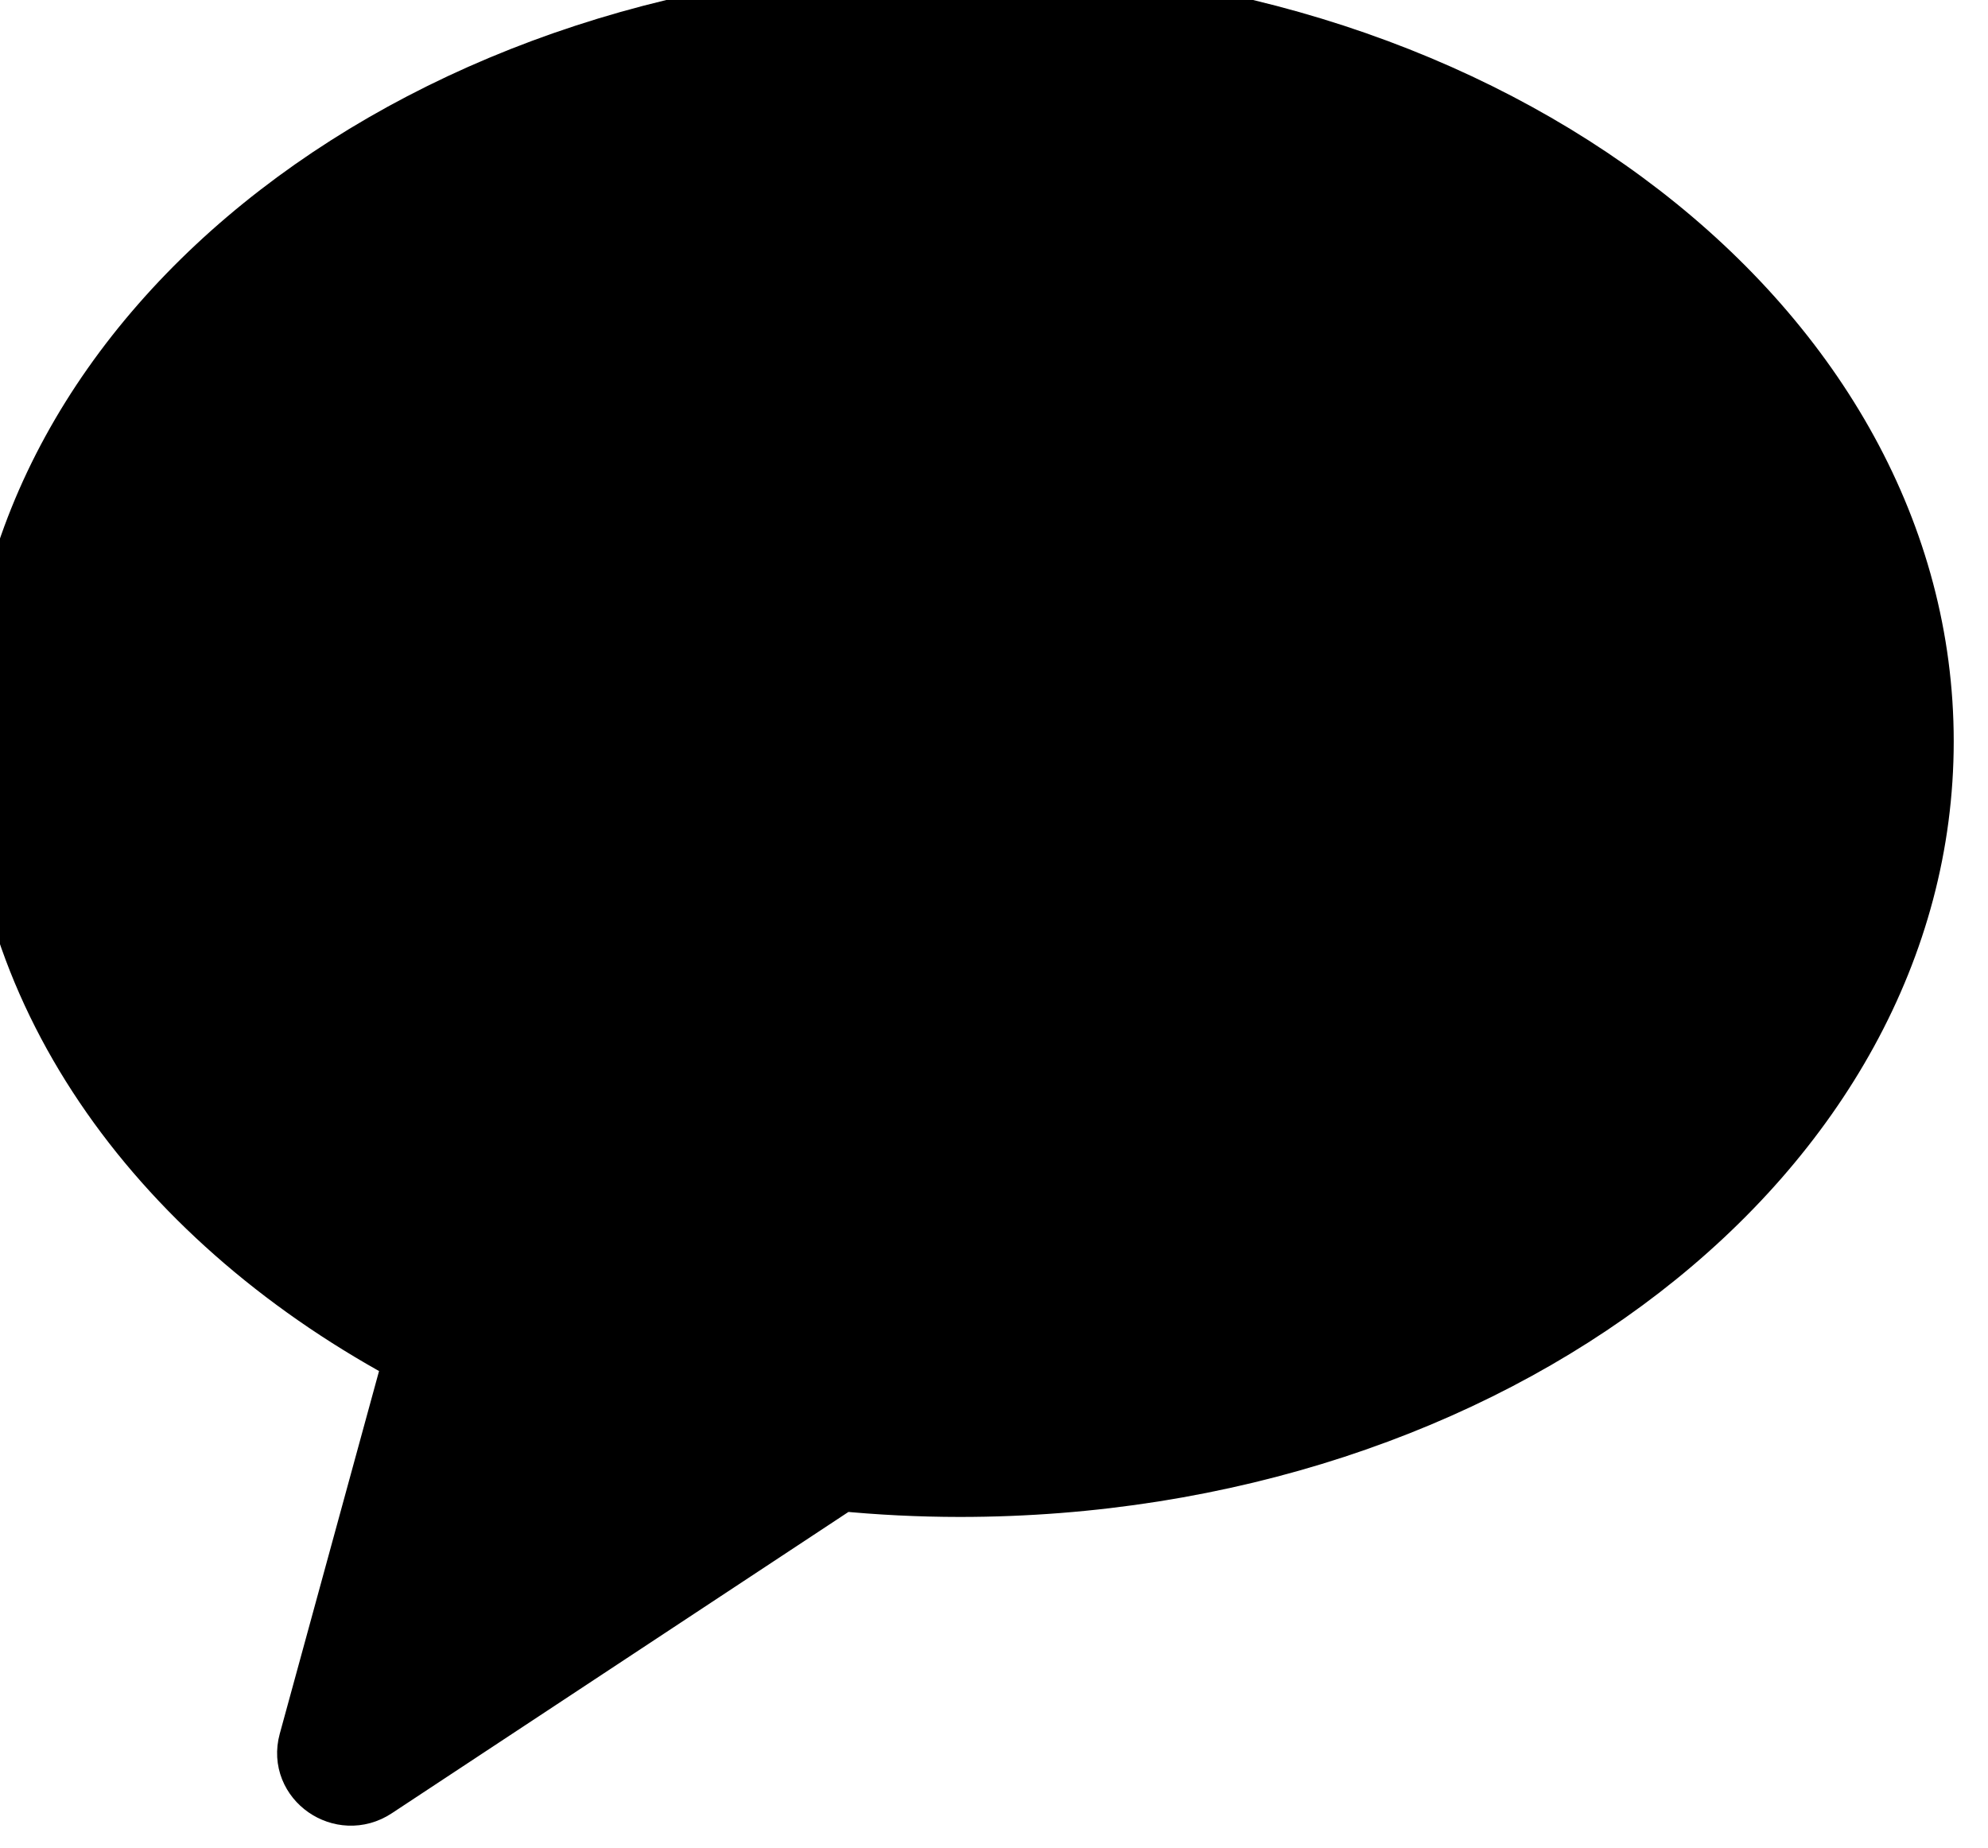
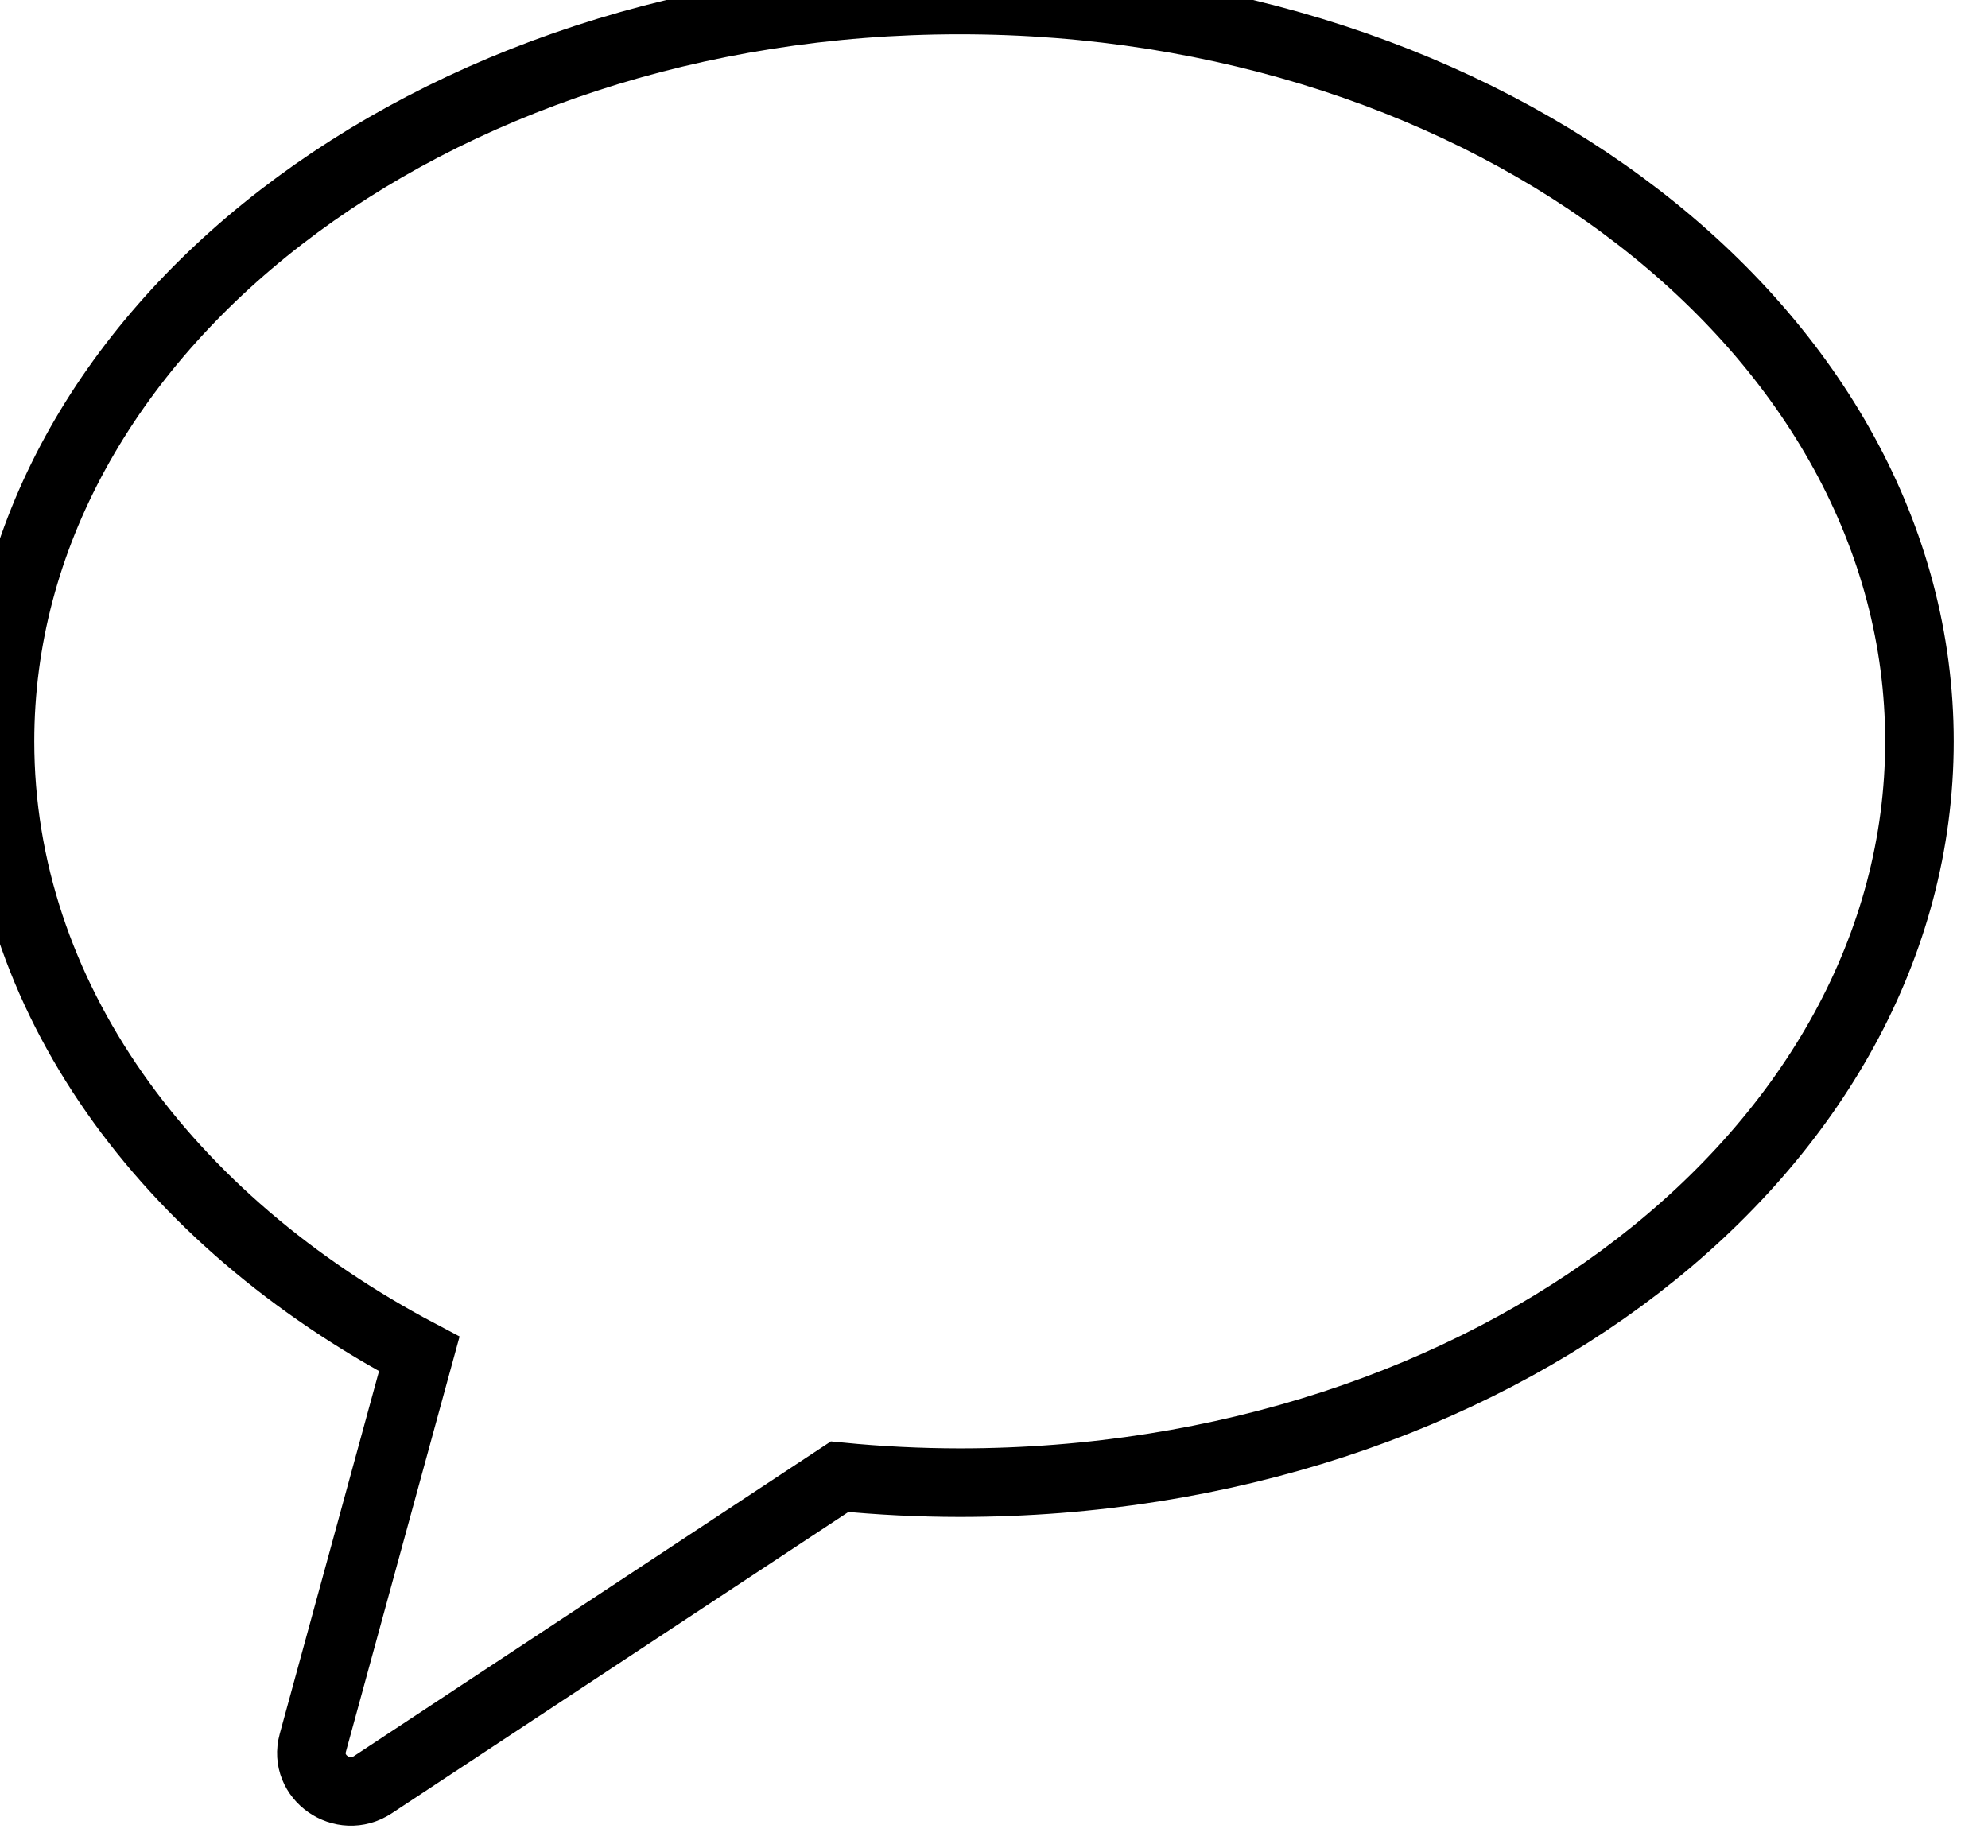
- <svg xmlns="http://www.w3.org/2000/svg">
-   <path stroke="currentColor" d="M14 0C6.268 0 0 4.842 0 10.815c0 3.714 2.424 6.988 6.116 8.936l-1.553 5.674c-.138.501.436.9.876.61l6.809-4.493a18 18 0 0 0 1.752.087c7.732 0 14-4.842 14-10.814S21.732 0 14 0" clip-rule="evenodd" />
+ <svg xmlns="http://www.w3.org/2000/svg" fill="none" stroke="currentColor">
+   <path d="M14 0C6.268 0 0 4.842 0 10.815c0 3.714 2.424 6.988 6.116 8.936l-1.553 5.674c-.138.501.436.9.876.61l6.809-4.493a18 18 0 0 0 1.752.087c7.732 0 14-4.842 14-10.814S21.732 0 14 0" clip-rule="evenodd" />
</svg>
